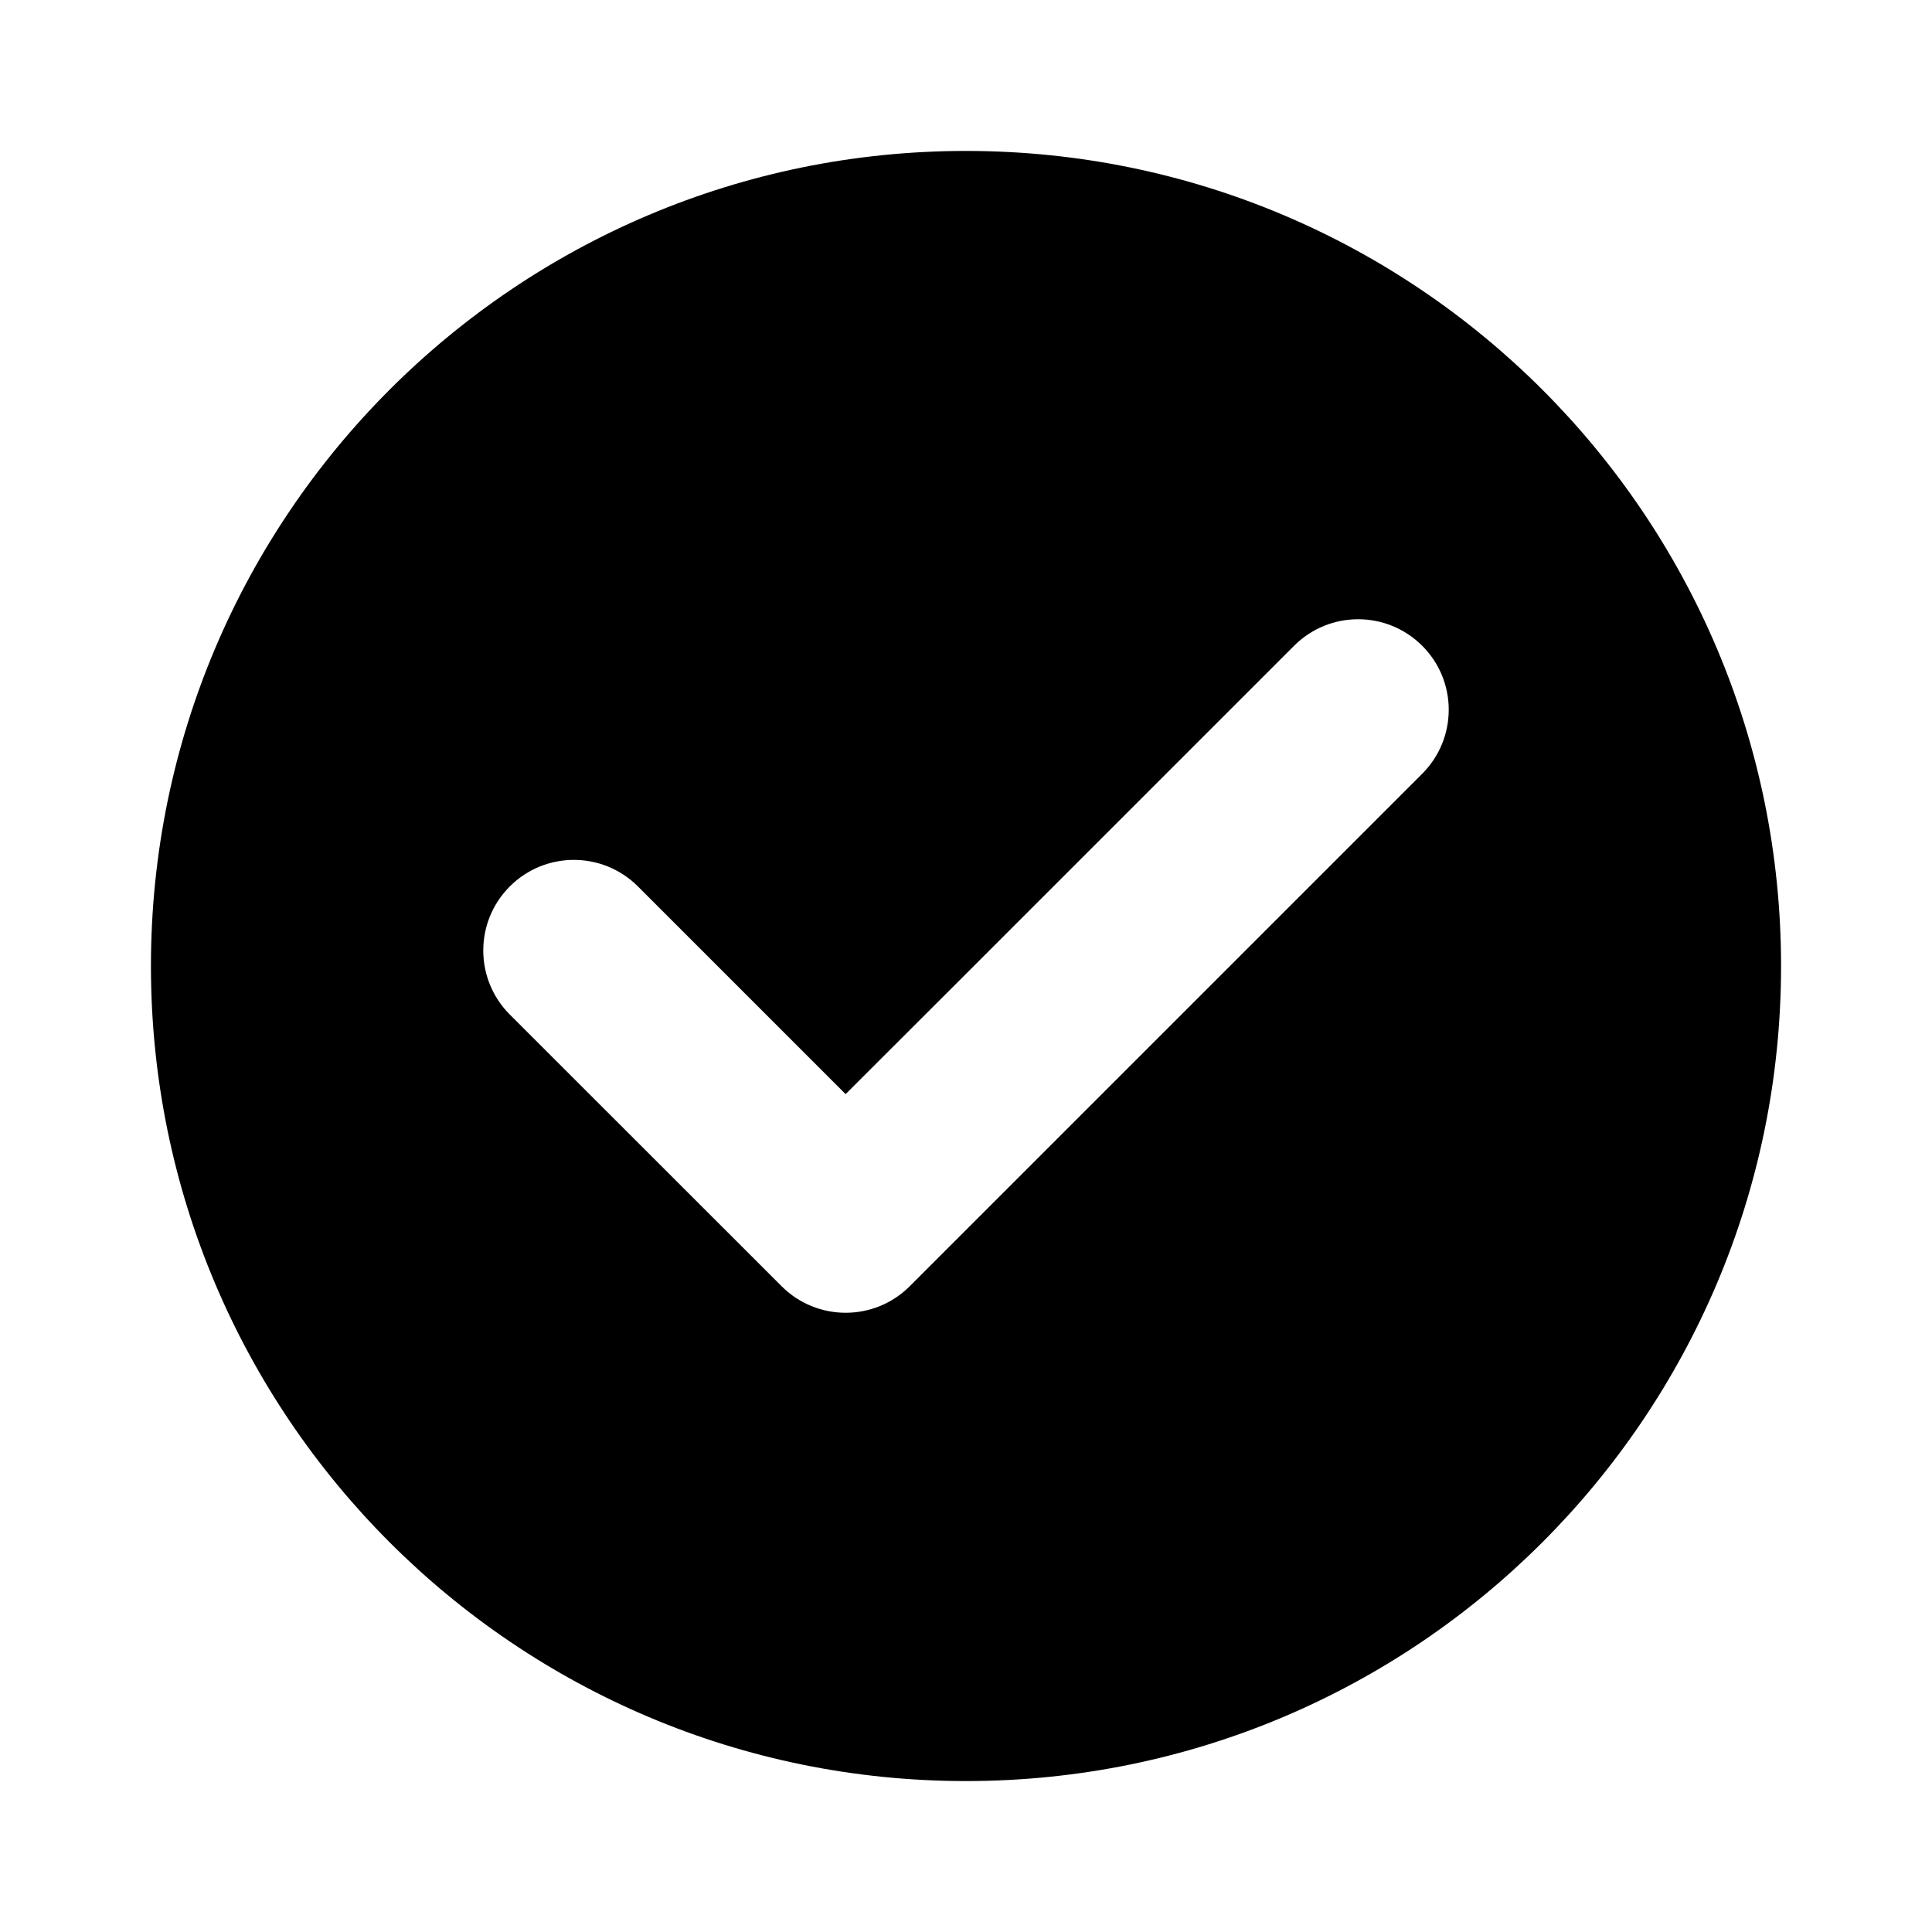
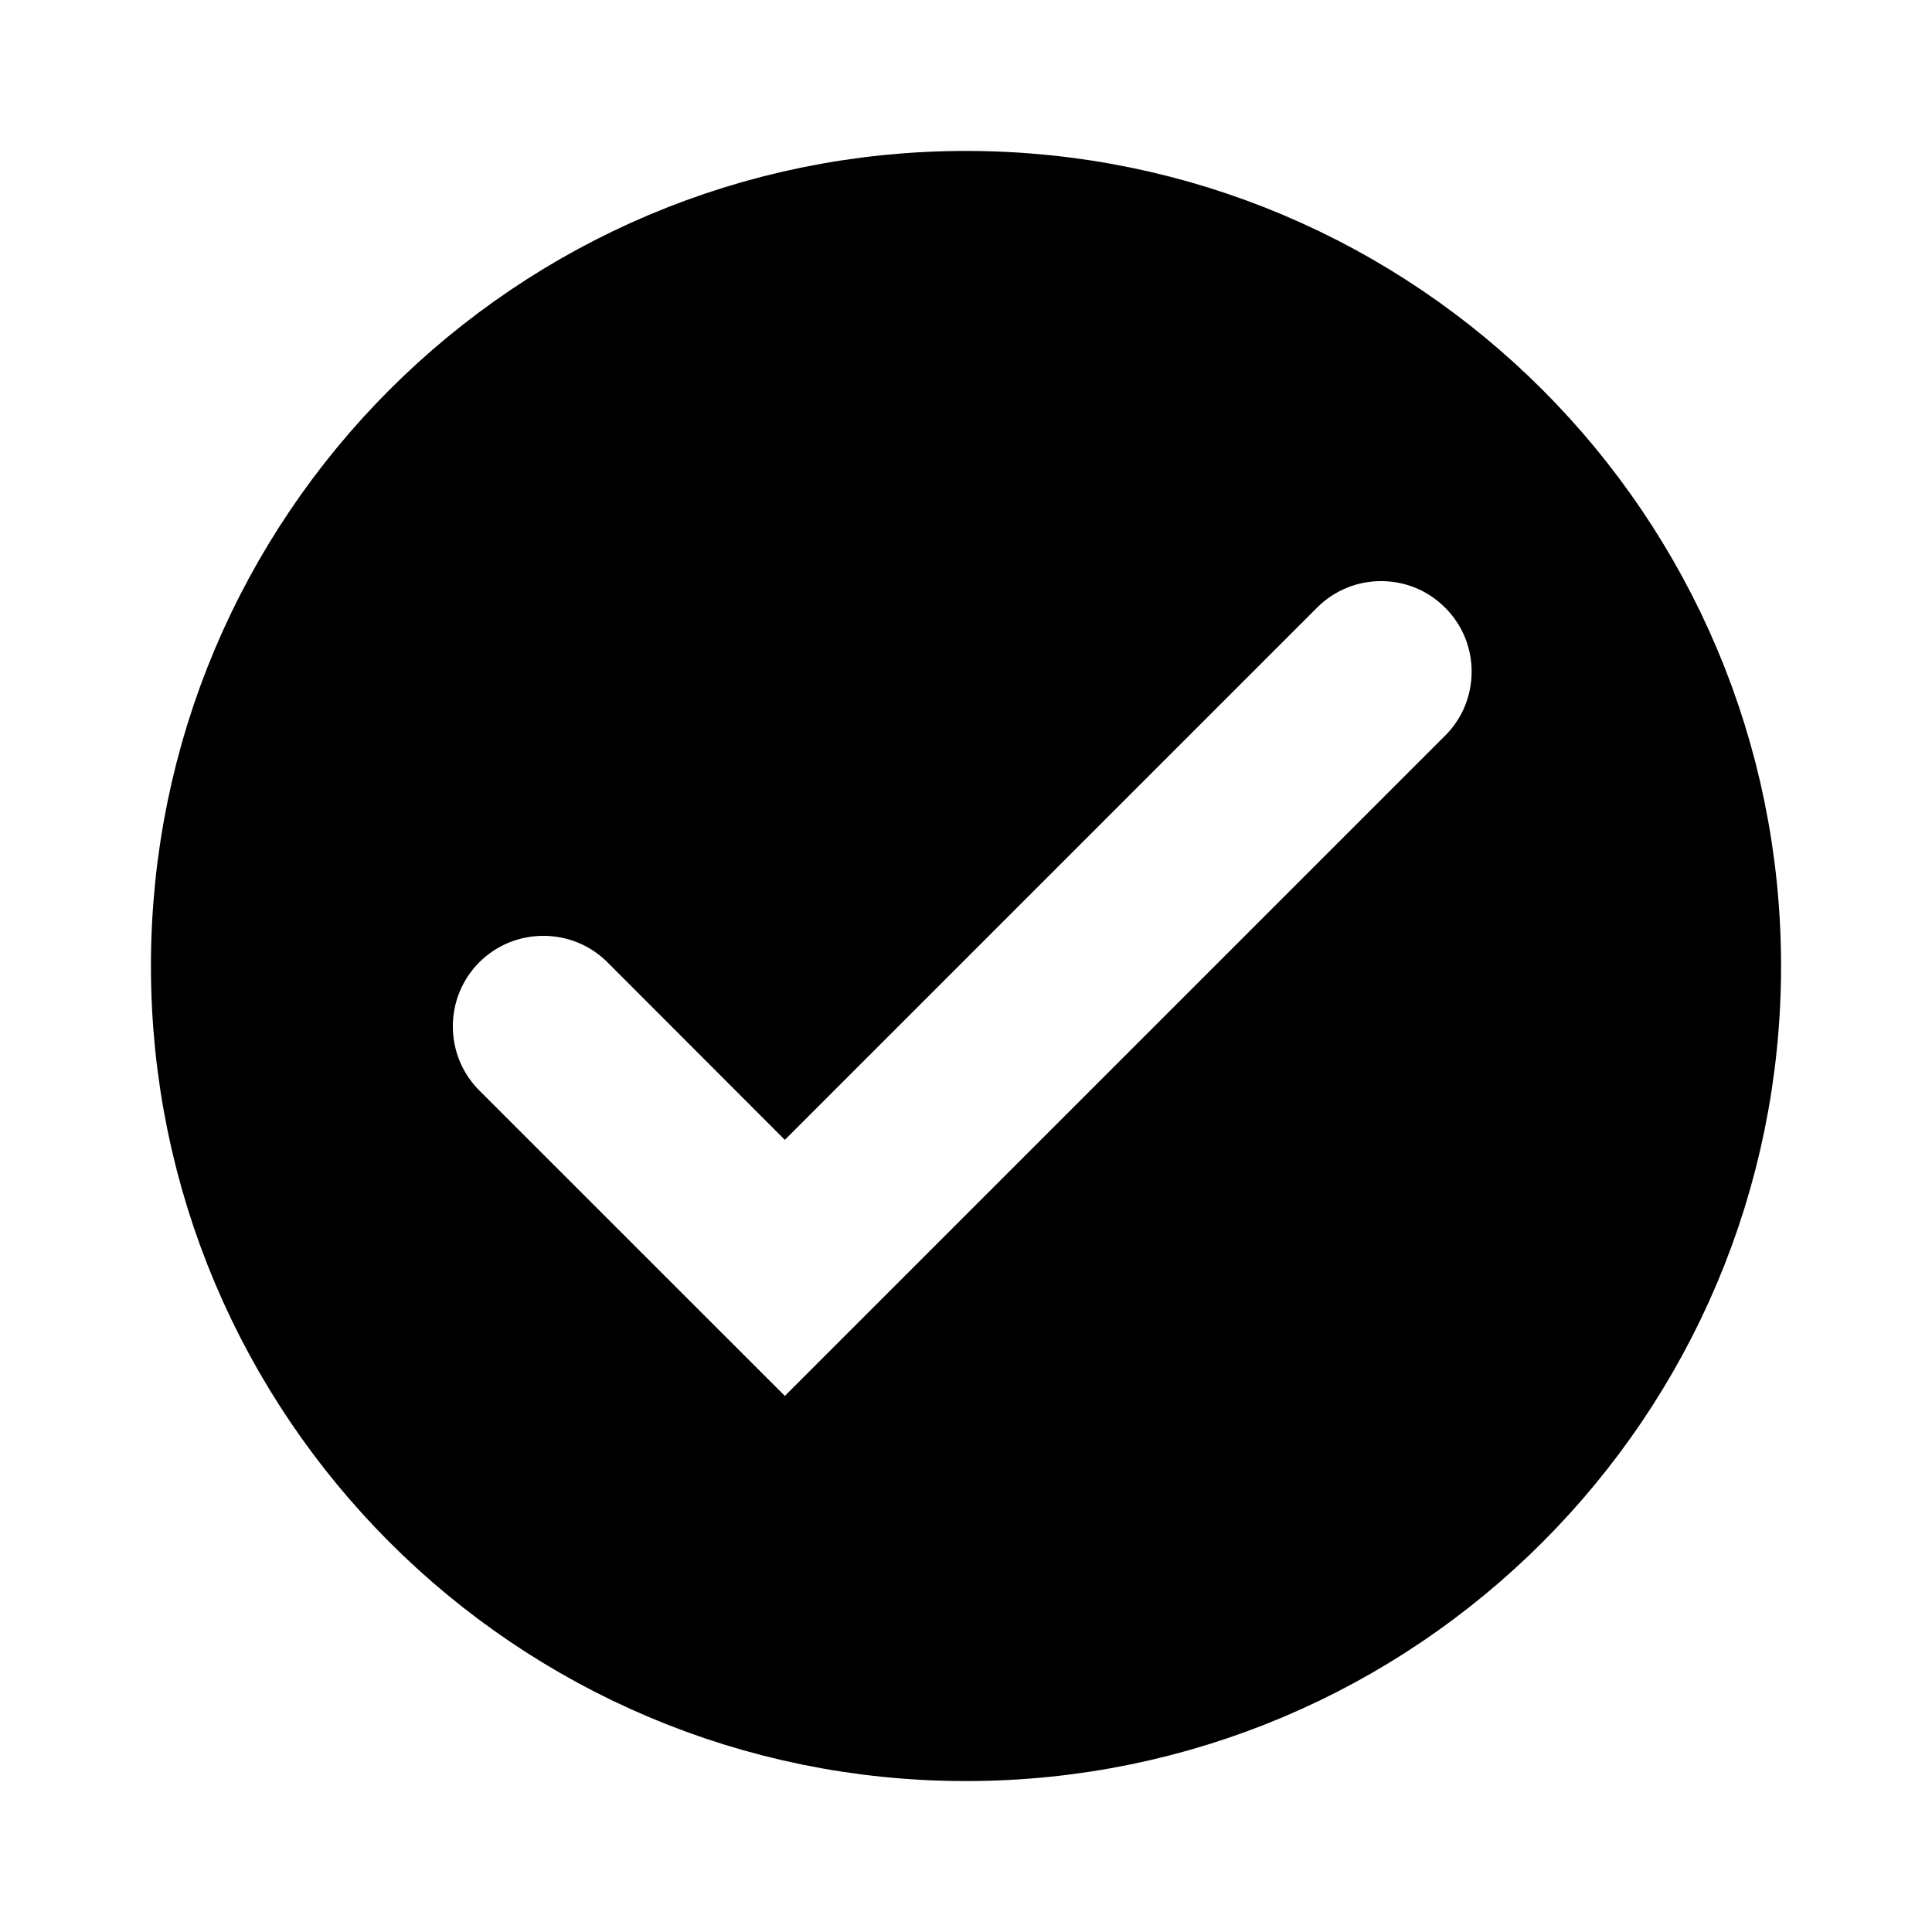
<svg xmlns="http://www.w3.org/2000/svg" width="16" height="16" viewBox="0 0 16 16" fill="none">
-   <path fill-rule="evenodd" clip-rule="evenodd" d="M8 14.75C11.728 14.75 14.75 11.728 14.75 8C14.75 4.272 11.728 1.25 8 1.25C4.272 1.25 1.25 4.272 1.25 8C1.25 11.728 4.272 14.75 8 14.75ZM11.778 6.408C12.071 6.115 12.071 5.64 11.778 5.348C11.485 5.055 11.01 5.055 10.717 5.348L7.932 8.133L7.003 9.061L5.283 7.341C4.99 7.048 4.515 7.048 4.222 7.341C3.929 7.634 3.929 8.109 4.222 8.402L6.473 10.652C6.766 10.945 7.241 10.945 7.534 10.652L7.003 10.122C7.534 10.652 7.534 10.652 7.534 10.652L7.534 10.652L7.534 10.652L7.535 10.651L7.541 10.645L7.562 10.624L7.643 10.543L7.948 10.238L8.992 9.194L11.778 6.408Z" fill="black" />
+   <g id="Interface/Xs/CheckFilled">
+     <path id="ToneAlpha1" fill-rule="evenodd" clip-rule="evenodd" d="M14 8C14 11.314 11.314 14 8 14C4.686 14 2 11.314 2 8C2 4.686 4.686 2 8 2C11.314 2 14 4.686 14 8ZM12.498 6.623C13.084 6.037 13.084 5.087 12.498 4.502C11.913 3.916 10.963 3.916 10.377 4.502L6.5 8.379L5.561 7.439C4.975 6.854 4.025 6.854 3.439 7.439C2.854 8.025 2.854 8.975 3.439 9.561L6.5 12.621L12.498 6.623Z" fill="black" stroke="black" stroke-width="1.5" />
+   </g>
</svg>
